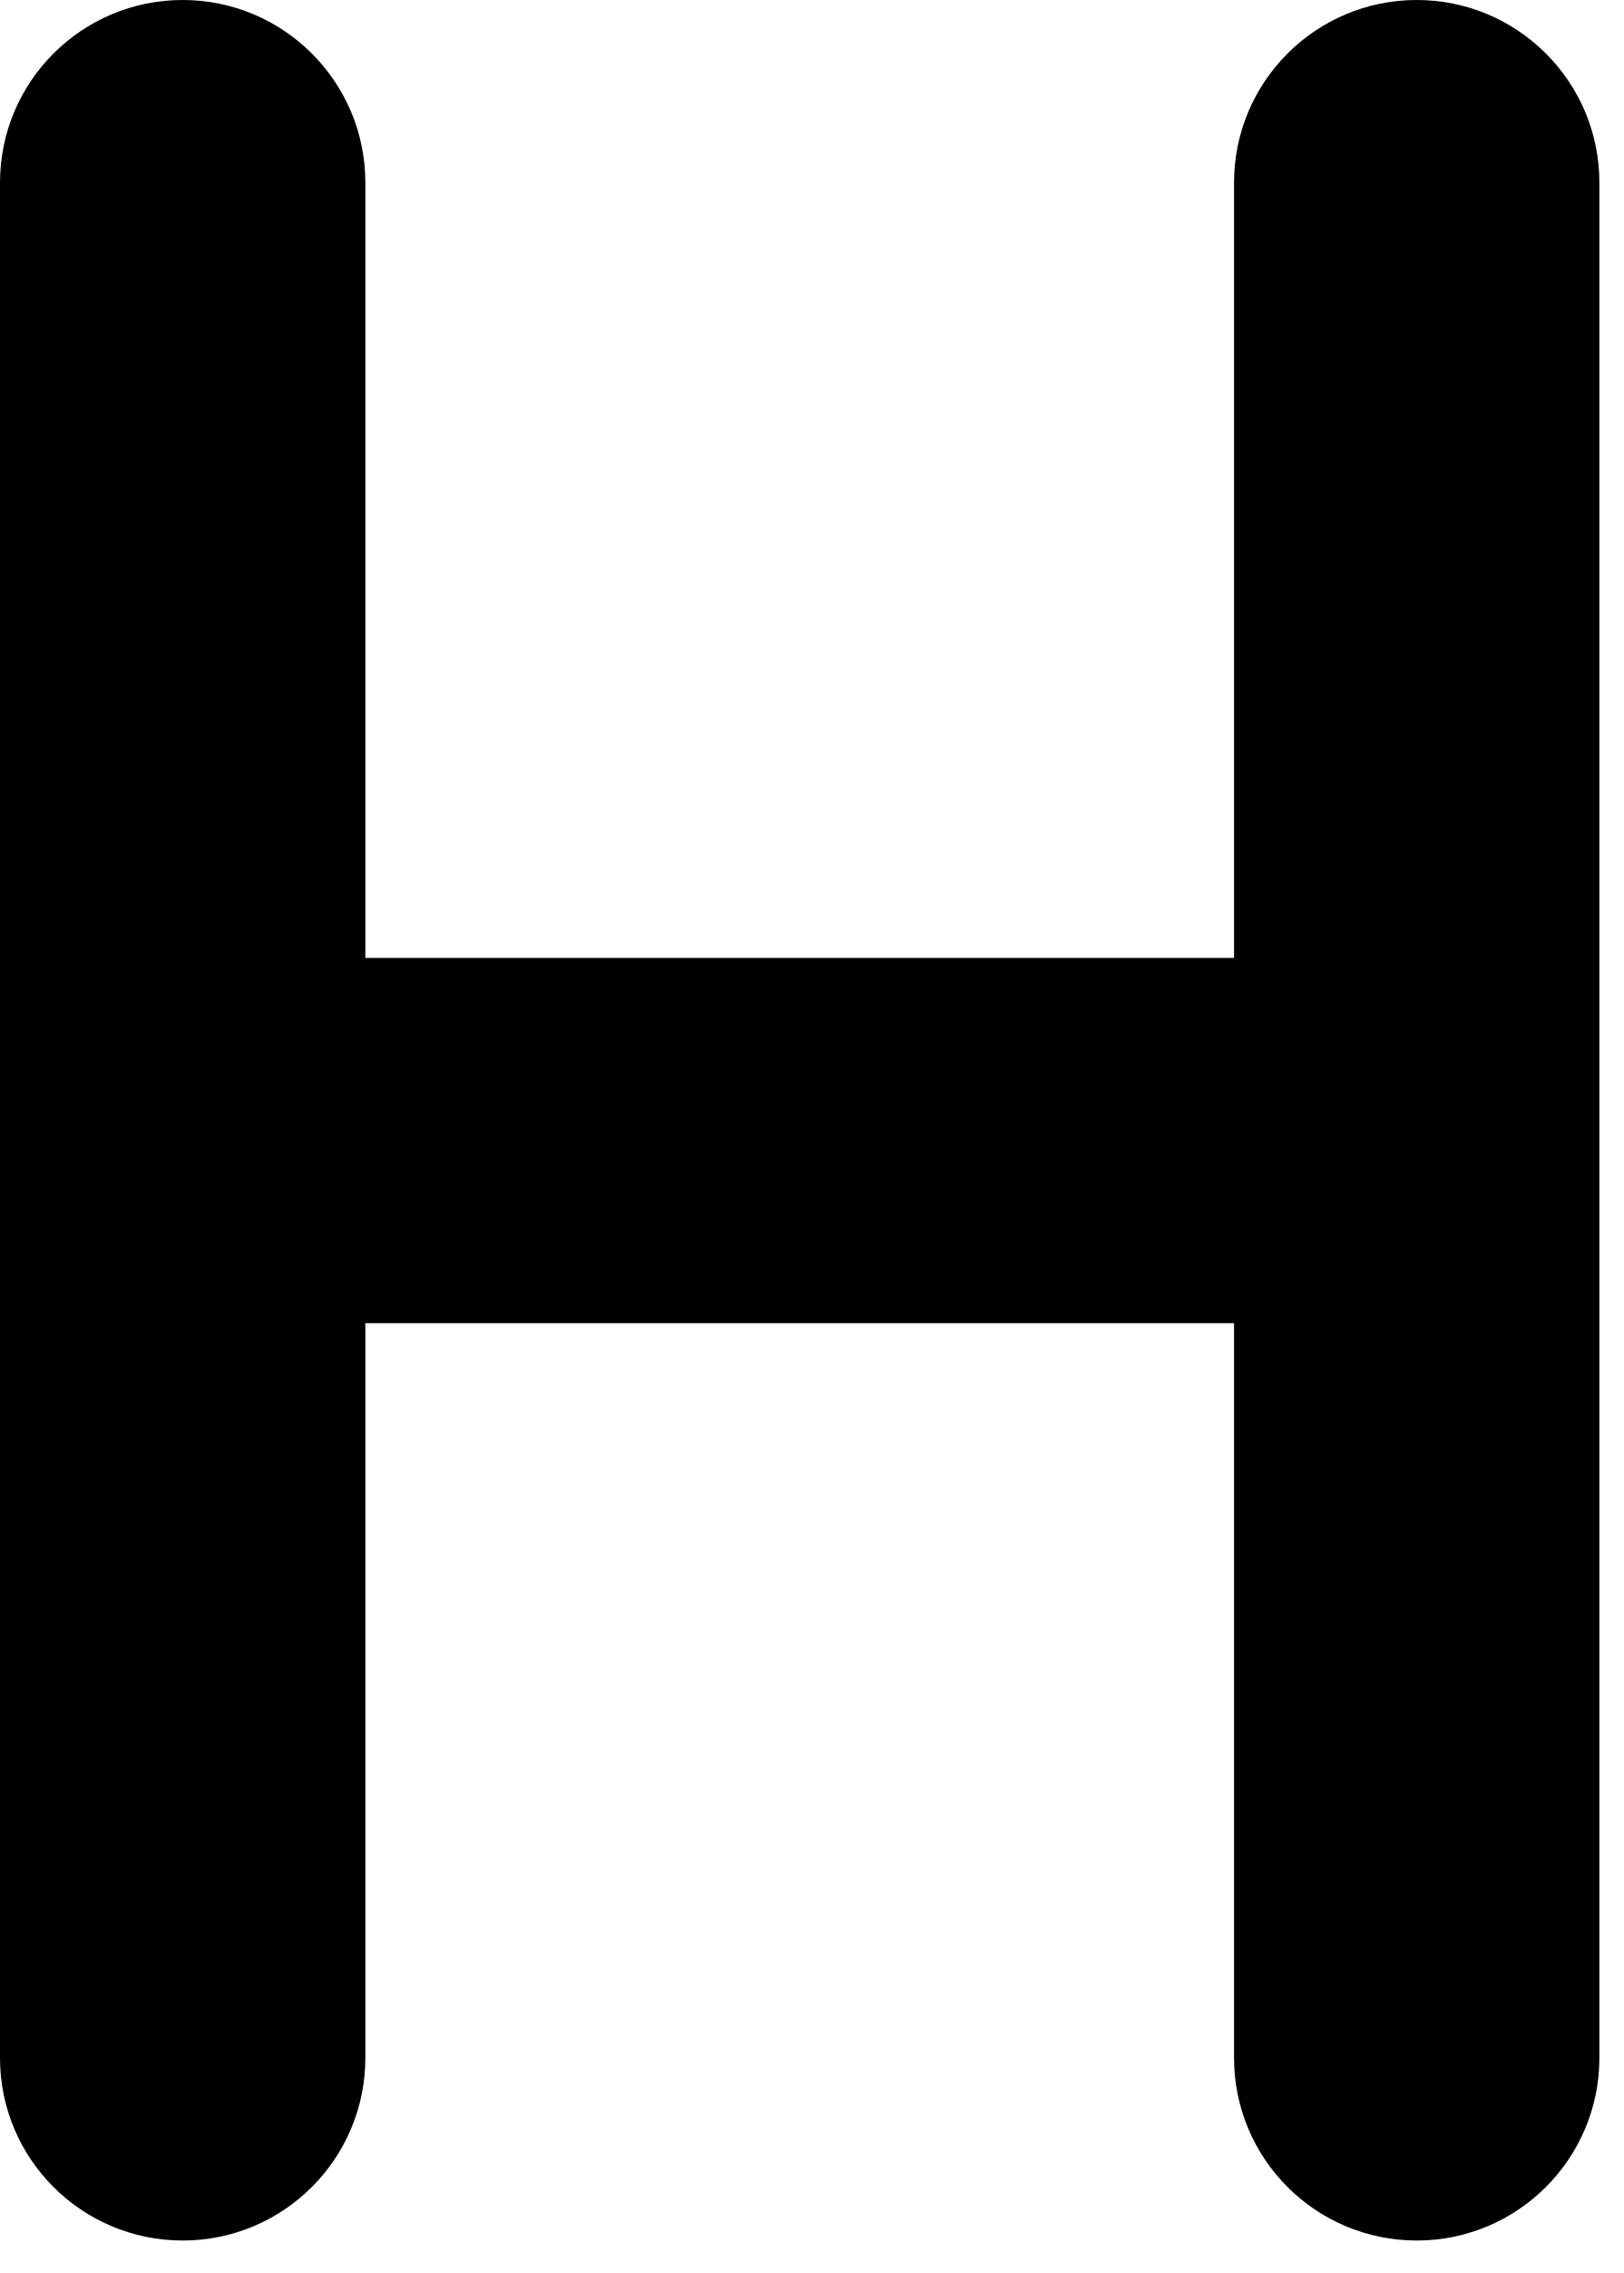
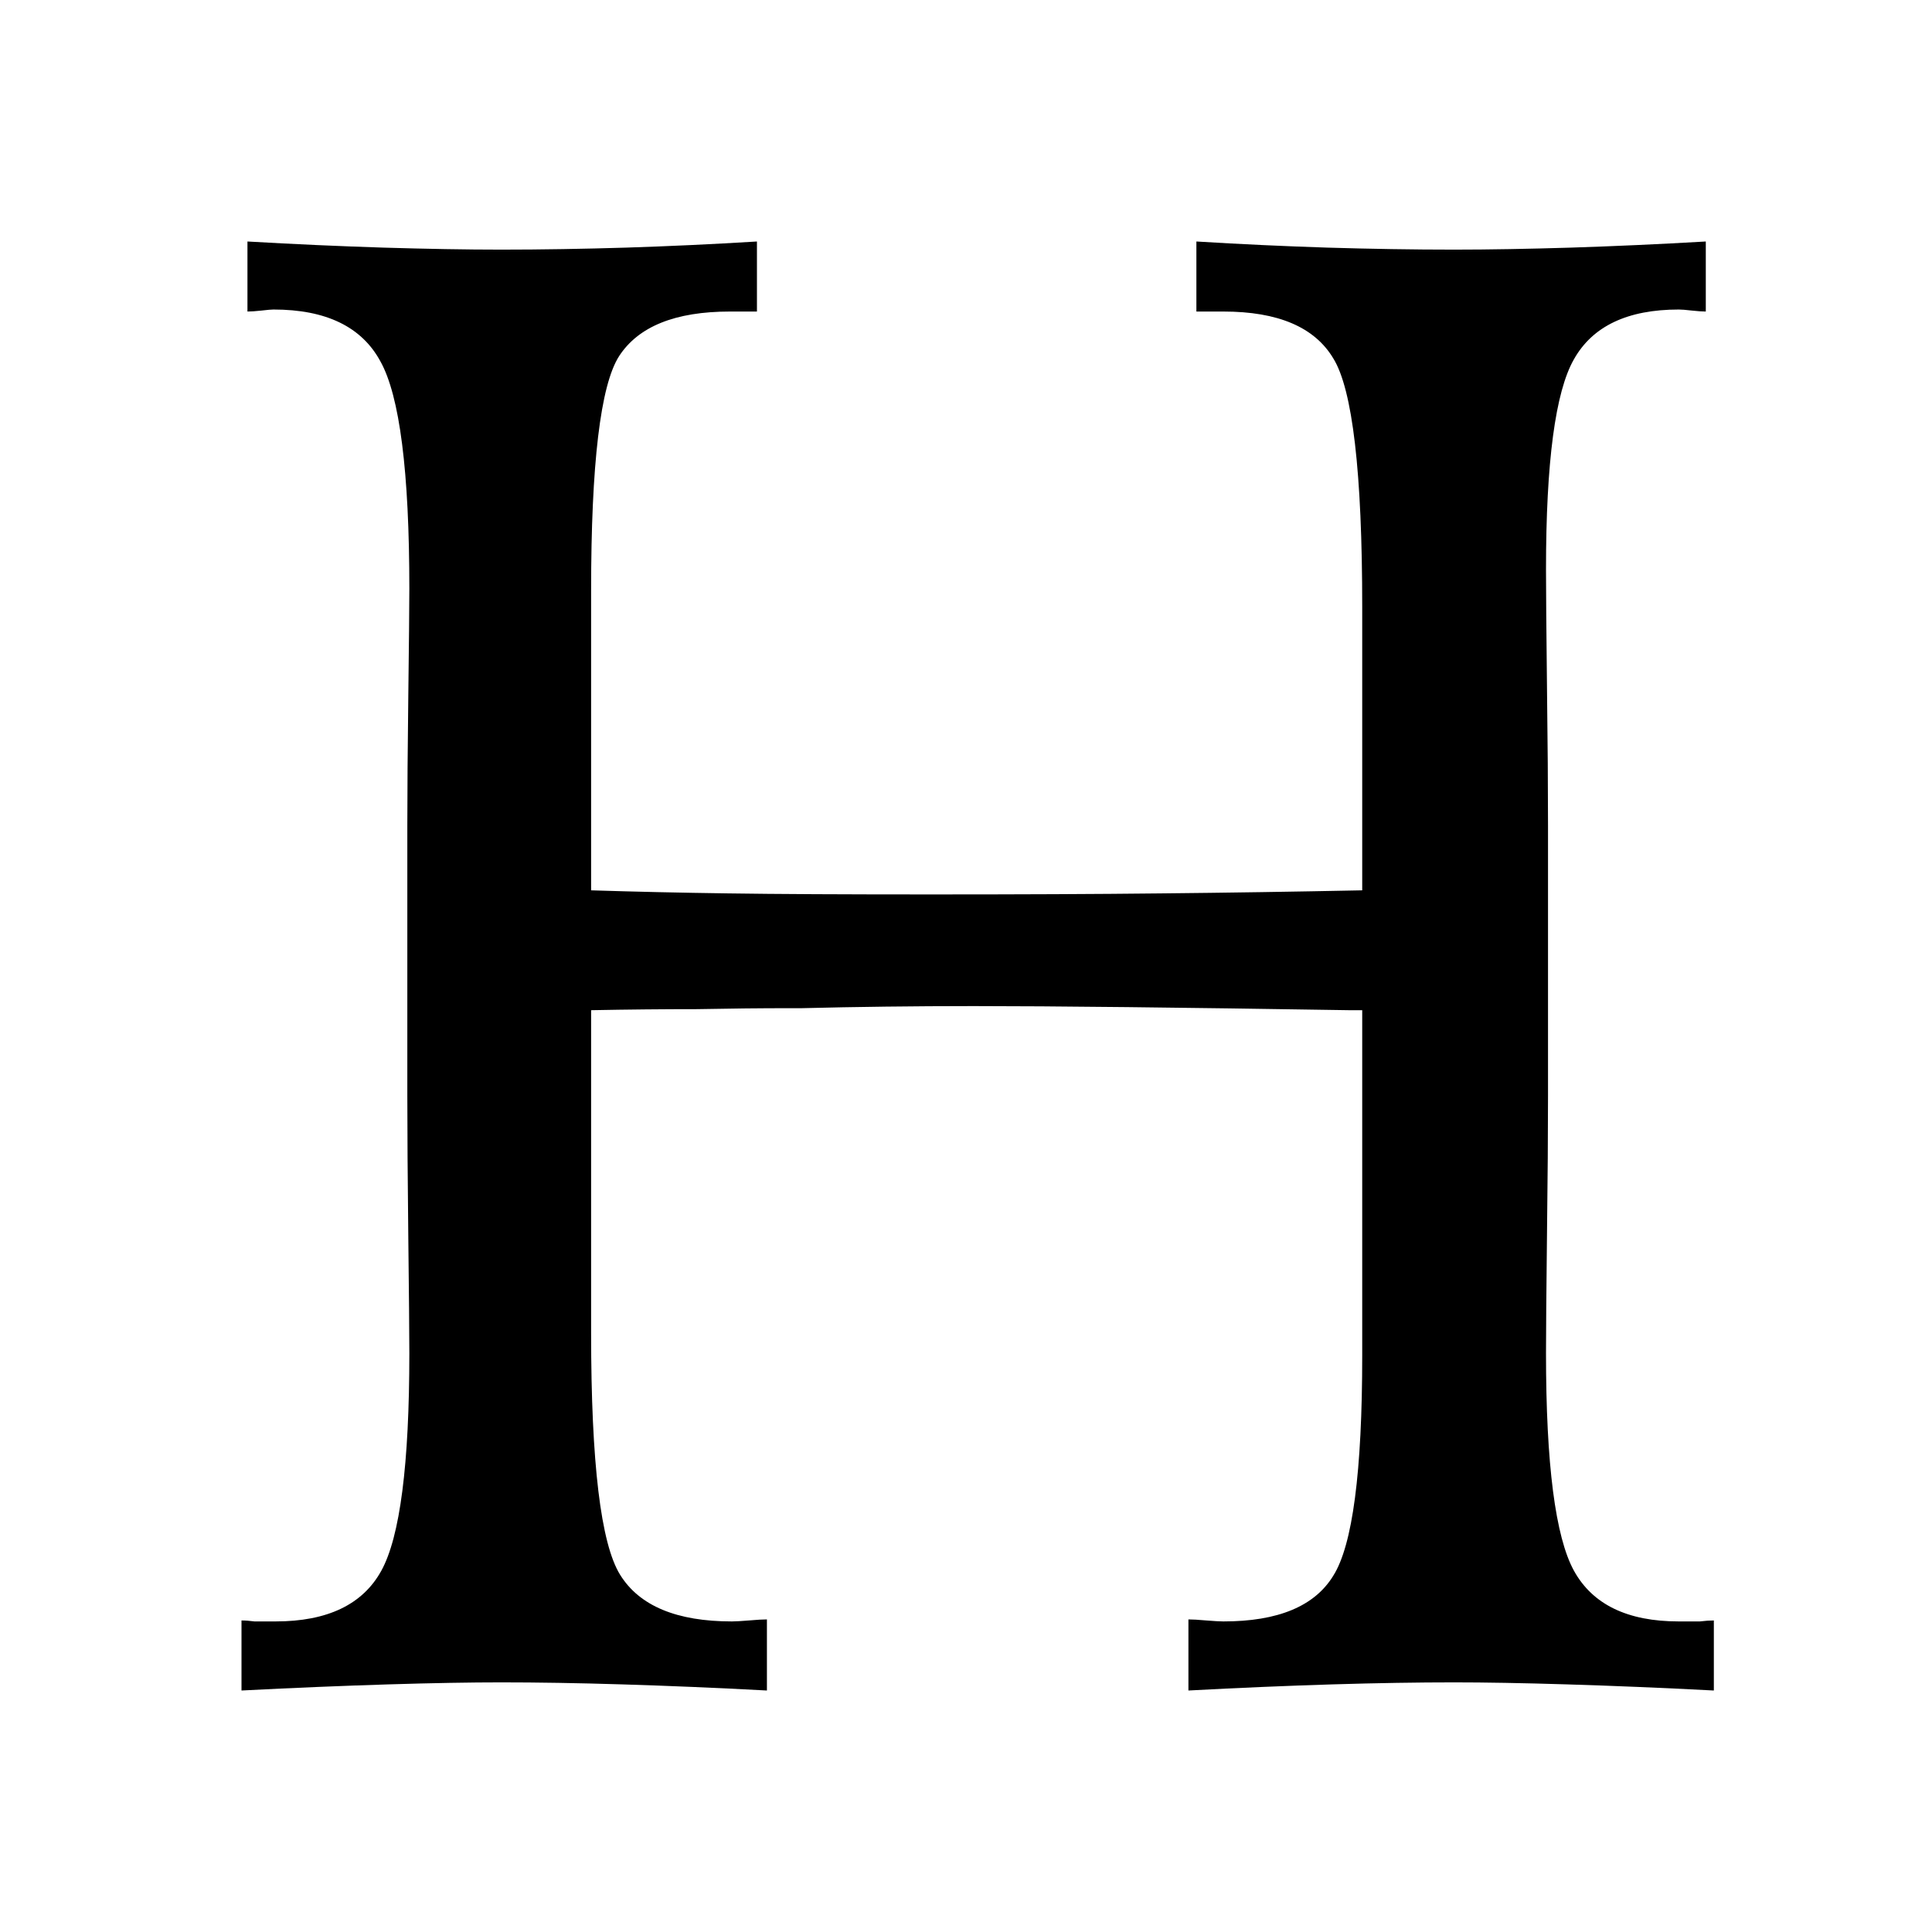
- <svg xmlns="http://www.w3.org/2000/svg" width="10" height="14" viewBox="0 0 10 14">
-   <path d="M7.6 8.15H2.25v4.525a1.125 1.125 0 0 1-2.25 0V1.125a1.125 1.125 0 1 1 2.25 0V5.9H7.6V1.125a1.125 1.125 0 0 1 2.25 0v11.55a1.125 1.125 0 0 1-2.25 0V8.15z" />
+ <svg xmlns="http://www.w3.org/2000/svg" width="24" height="24" viewBox="0 0 24 24" fill="none">
+   <path d="M3.074 3C3.662 3.034 4.224 3.059 4.762 3.076C5.3 3.092 5.788 3.101 6.226 3.101C6.731 3.101 7.248 3.092 7.777 3.076C8.307 3.059 8.848 3.034 9.403 3V3.87H9.068C8.389 3.87 7.93 4.055 7.69 4.425C7.459 4.787 7.343 5.758 7.343 7.339V11.06C7.881 11.077 8.447 11.09 9.043 11.098C9.647 11.107 10.486 11.111 11.562 11.111C12.662 11.111 13.617 11.107 14.428 11.098C15.247 11.09 16.078 11.077 16.922 11.06V7.541C16.922 5.868 16.802 4.837 16.562 4.451C16.33 4.064 15.876 3.87 15.197 3.87H14.862V3C15.416 3.034 15.958 3.059 16.488 3.076C17.025 3.092 17.551 3.101 18.063 3.101C18.502 3.101 18.986 3.092 19.515 3.076C20.045 3.059 20.603 3.034 21.19 3V3.87C21.149 3.87 21.091 3.866 21.017 3.858C20.942 3.849 20.888 3.845 20.855 3.845C20.218 3.845 19.784 4.051 19.552 4.463C19.321 4.867 19.205 5.737 19.205 7.074C19.205 7.327 19.209 7.806 19.217 8.512C19.226 9.219 19.23 9.799 19.23 10.253V13.608C19.23 14.062 19.226 14.647 19.217 15.362C19.209 16.068 19.205 16.552 19.205 16.812C19.205 18.191 19.321 19.091 19.552 19.512C19.784 19.932 20.218 20.142 20.855 20.142C20.971 20.142 21.058 20.142 21.116 20.142C21.182 20.134 21.24 20.13 21.29 20.13V21C20.636 20.966 20.028 20.941 19.465 20.924C18.911 20.907 18.444 20.899 18.063 20.899C17.617 20.899 17.112 20.907 16.55 20.924C15.995 20.941 15.4 20.966 14.763 21V20.117C14.812 20.117 14.887 20.121 14.986 20.13C15.085 20.138 15.156 20.142 15.197 20.142C15.876 20.142 16.33 19.953 16.562 19.575C16.802 19.196 16.922 18.284 16.922 16.837V12.549H16.761C14.635 12.515 13.079 12.498 12.095 12.498C11.351 12.498 10.639 12.507 9.961 12.524C9.87 12.524 9.82 12.524 9.812 12.524C9.456 12.524 9.072 12.528 8.658 12.536C8.244 12.536 7.806 12.54 7.343 12.549V16.56C7.343 18.174 7.463 19.175 7.703 19.562C7.943 19.949 8.406 20.142 9.092 20.142C9.134 20.142 9.204 20.138 9.303 20.13C9.403 20.121 9.477 20.117 9.527 20.117V21C8.89 20.966 8.29 20.941 7.727 20.924C7.173 20.907 6.673 20.899 6.226 20.899C5.846 20.899 5.378 20.907 4.824 20.924C4.27 20.941 3.662 20.966 3 21V20.13C3.05 20.13 3.103 20.134 3.161 20.142C3.227 20.142 3.314 20.142 3.422 20.142C4.067 20.142 4.506 19.932 4.737 19.512C4.969 19.091 5.085 18.191 5.085 16.812C5.085 16.552 5.08 16.068 5.072 15.362C5.064 14.647 5.06 14.062 5.06 13.608V10.253C5.06 9.833 5.064 9.299 5.072 8.651C5.08 7.995 5.085 7.549 5.085 7.314C5.085 5.859 4.965 4.917 4.725 4.488C4.493 4.06 4.051 3.845 3.397 3.845C3.372 3.845 3.323 3.849 3.248 3.858C3.174 3.866 3.116 3.87 3.074 3.87V3Z" fill="black" />
</svg>
